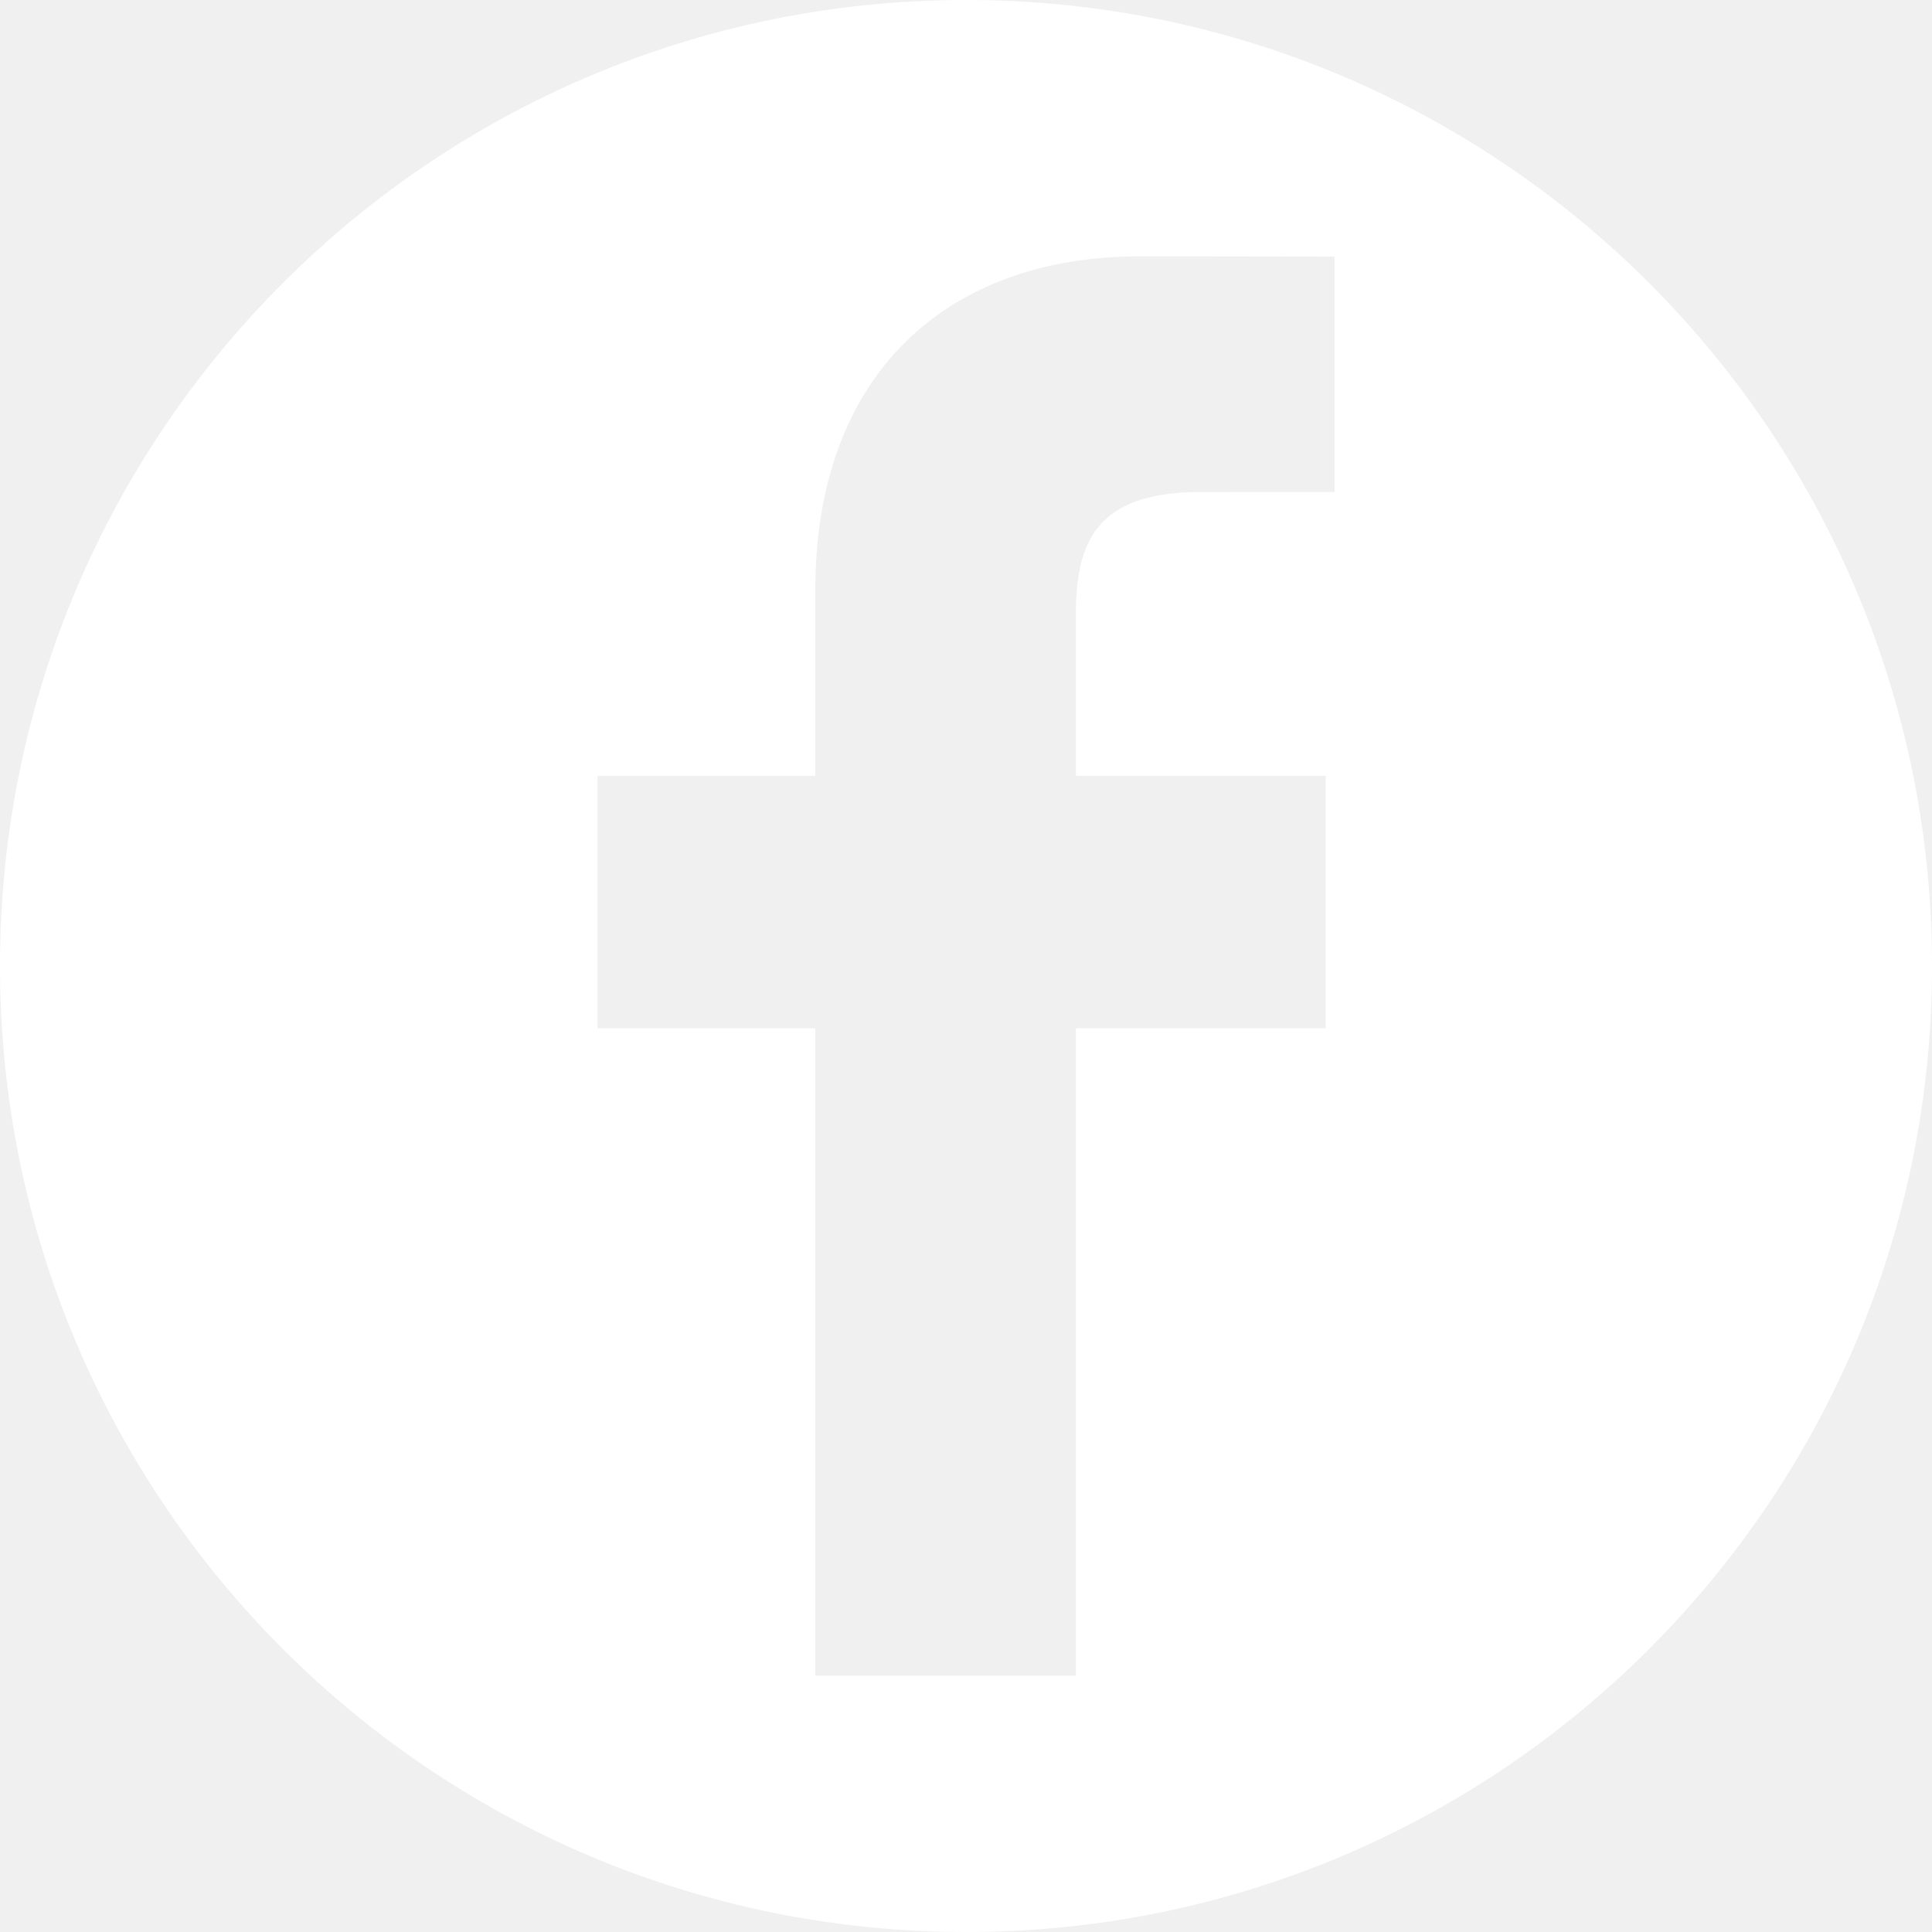
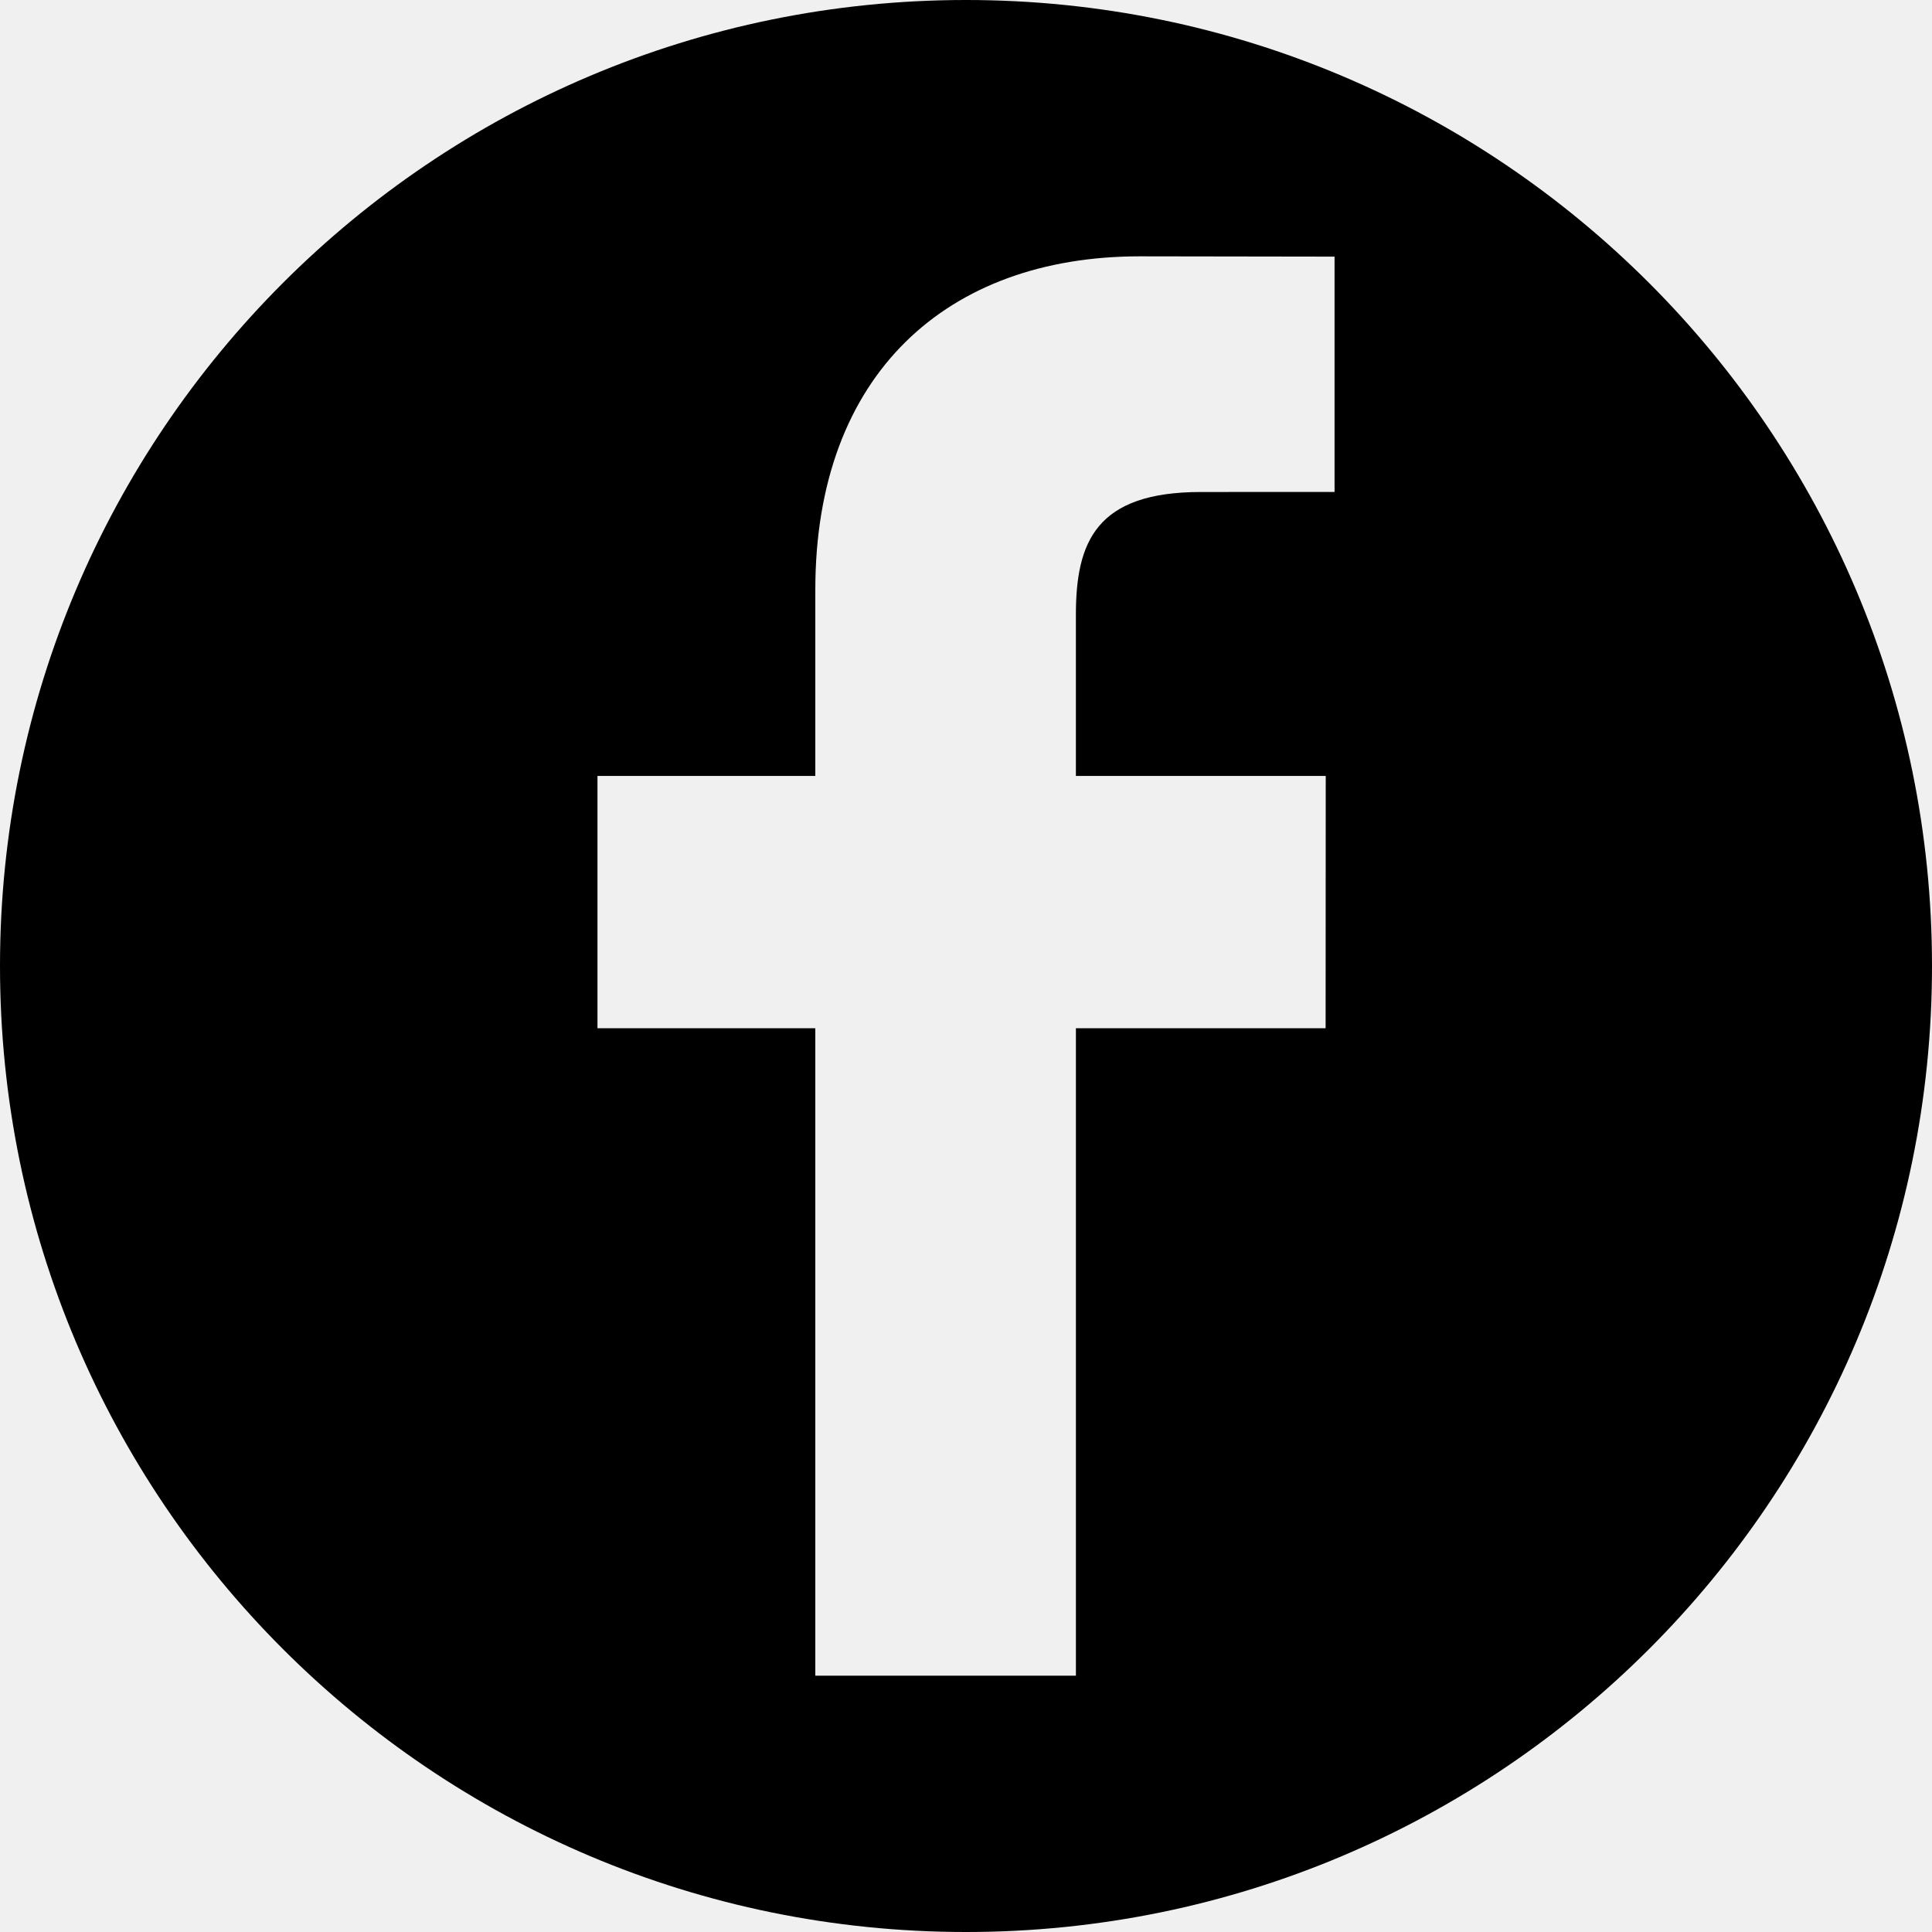
- <svg xmlns="http://www.w3.org/2000/svg" fill="#ffffff" version="1.1" id="Capa_1" width="30px" height="30px" viewBox="0 0 97.75 97.75" xml:space="preserve">
+ <svg xmlns="http://www.w3.org/2000/svg" fill="#000000" version="1.1" id="Capa_1" width="30px" height="30px" viewBox="0 0 97.75 97.75" xml:space="preserve">
  <g id="SVGRepo_bgCarrier" stroke-width="0" />
  <g id="SVGRepo_tracerCarrier" stroke-linecap="round" stroke-linejoin="round" />
  <g id="SVGRepo_iconCarrier">
    <g>
      <path d="M48.875,0C21.882,0,0,21.882,0,48.875S21.882,97.75,48.875,97.75S97.75,75.868,97.75,48.875S75.868,0,48.875,0z M67.521,24.89l-6.76,0.003c-5.301,0-6.326,2.519-6.326,6.215v8.15h12.641L67.07,52.023H54.436v32.758H41.251V52.023H30.229V39.258 h11.022v-9.414c0-10.925,6.675-16.875,16.42-16.875l9.851,0.015V24.89L67.521,24.89z" />
    </g>
  </g>
</svg>
